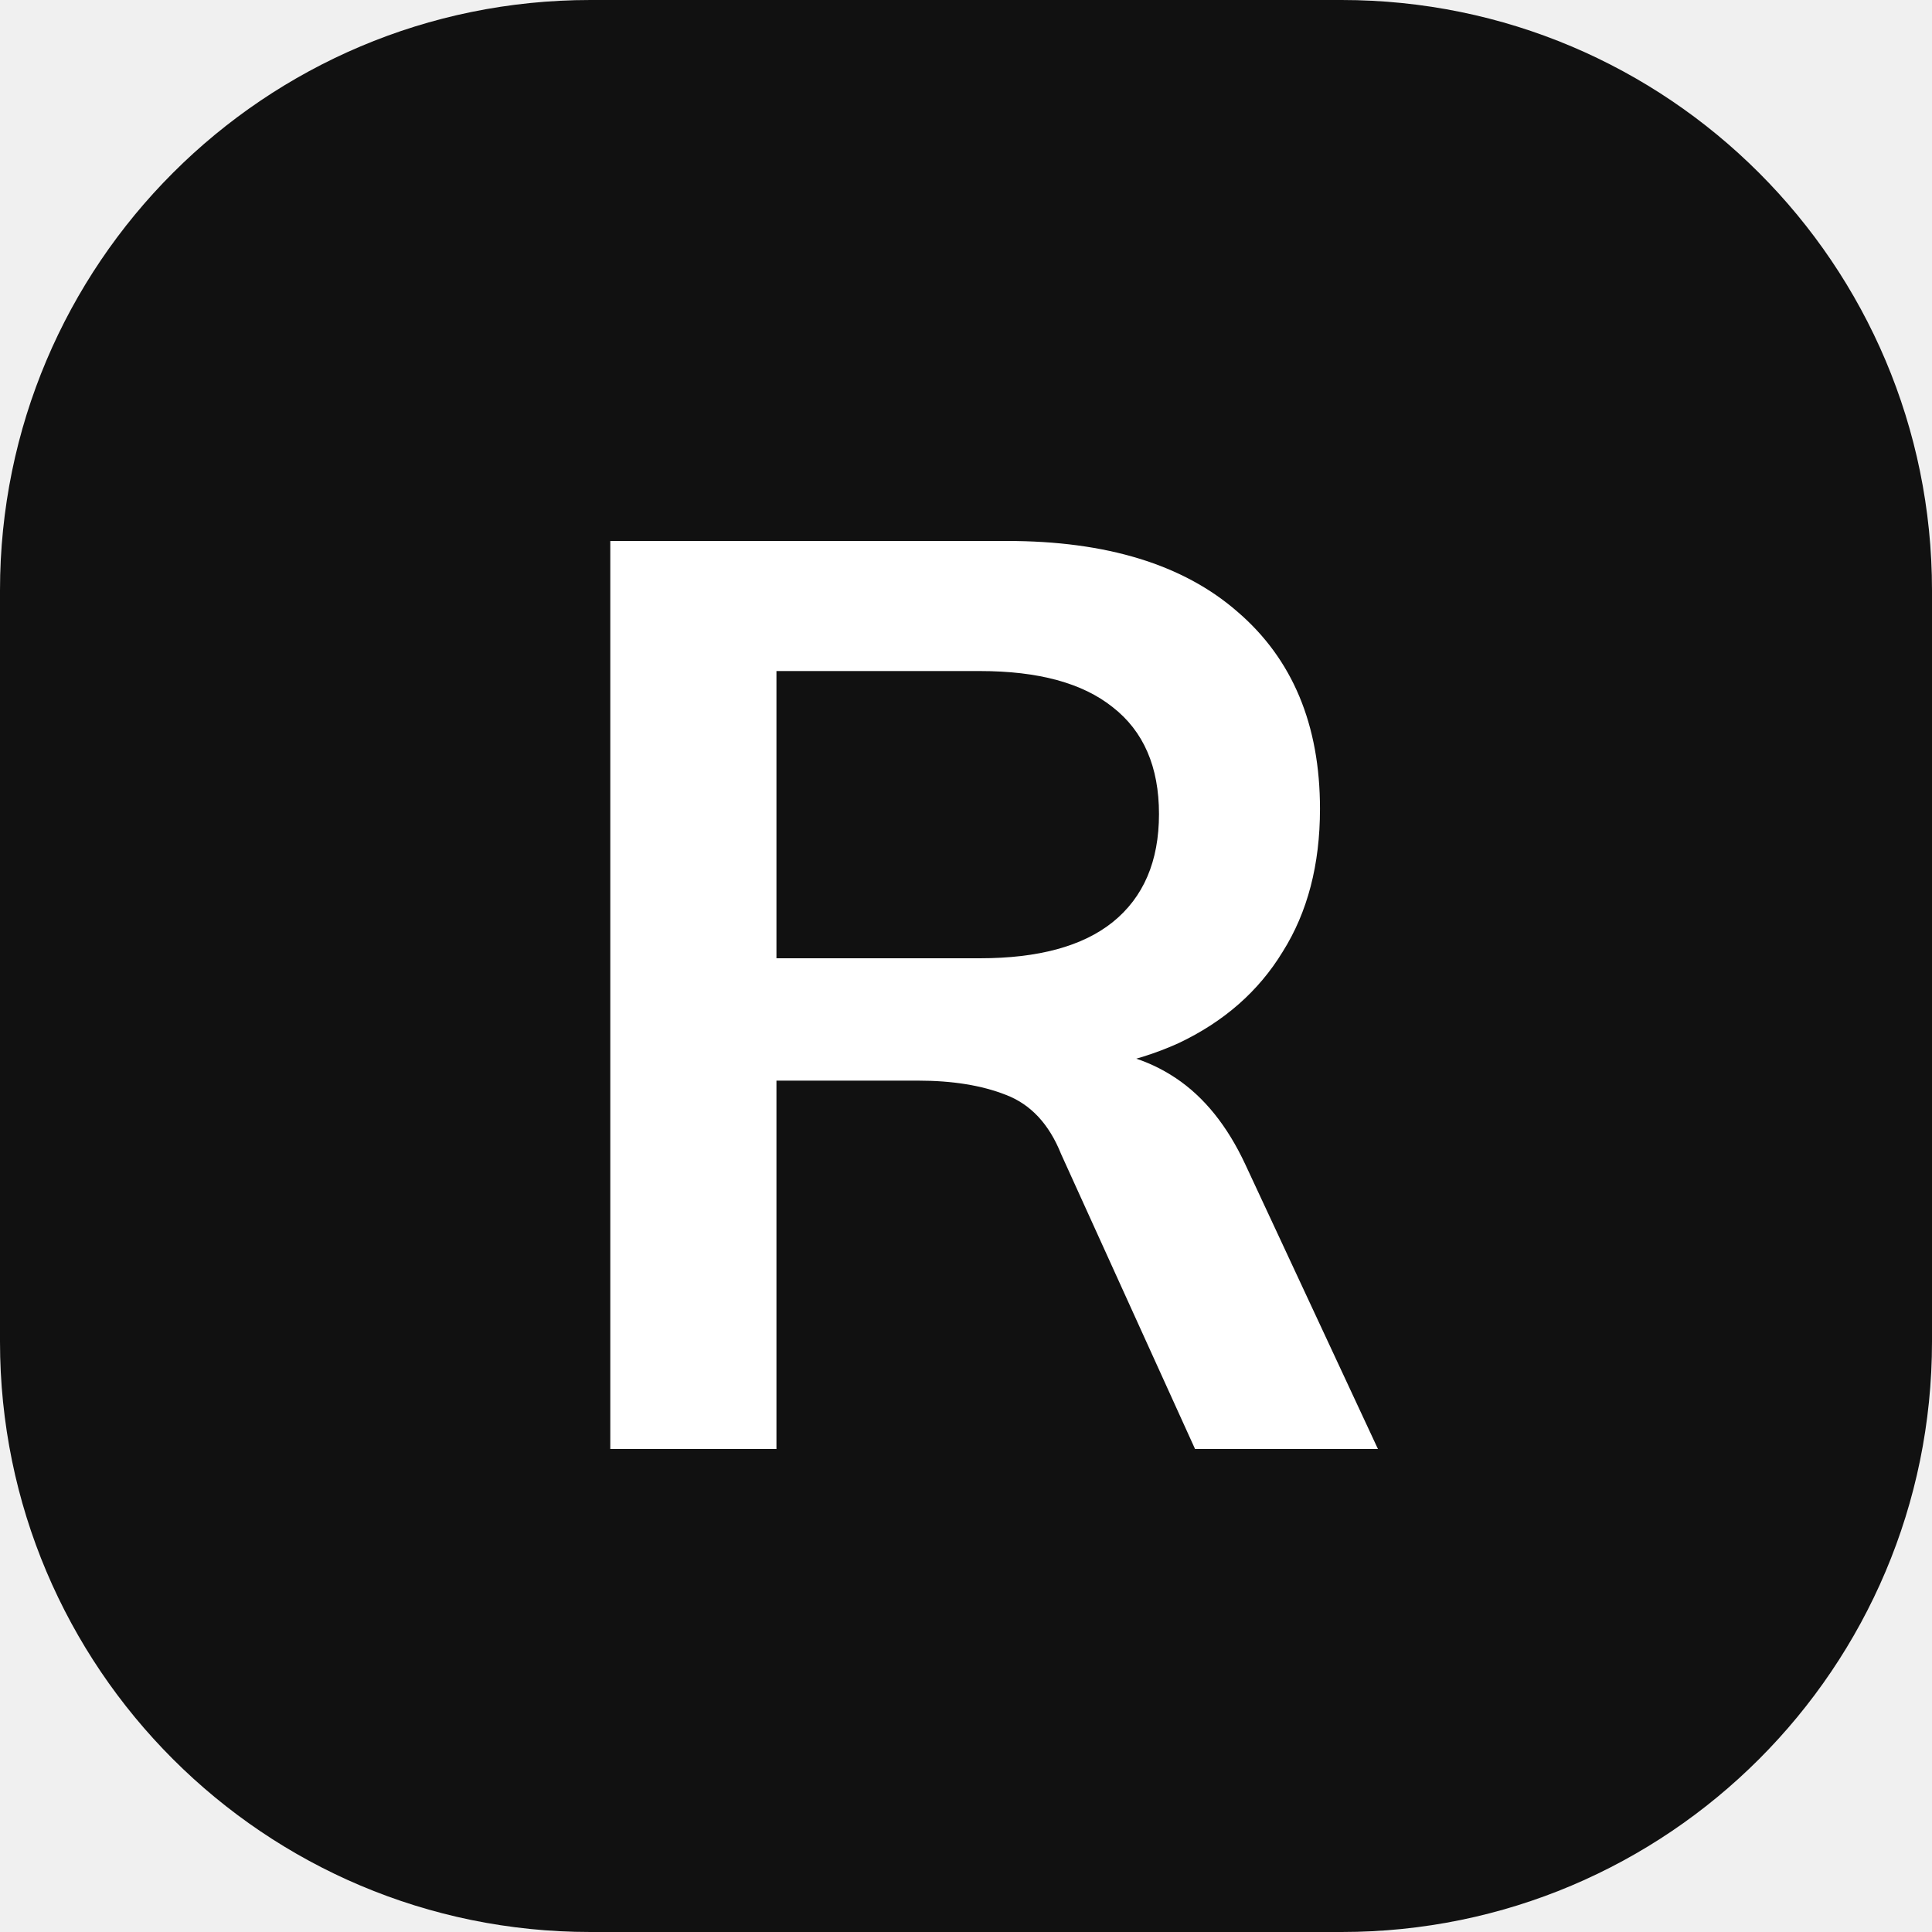
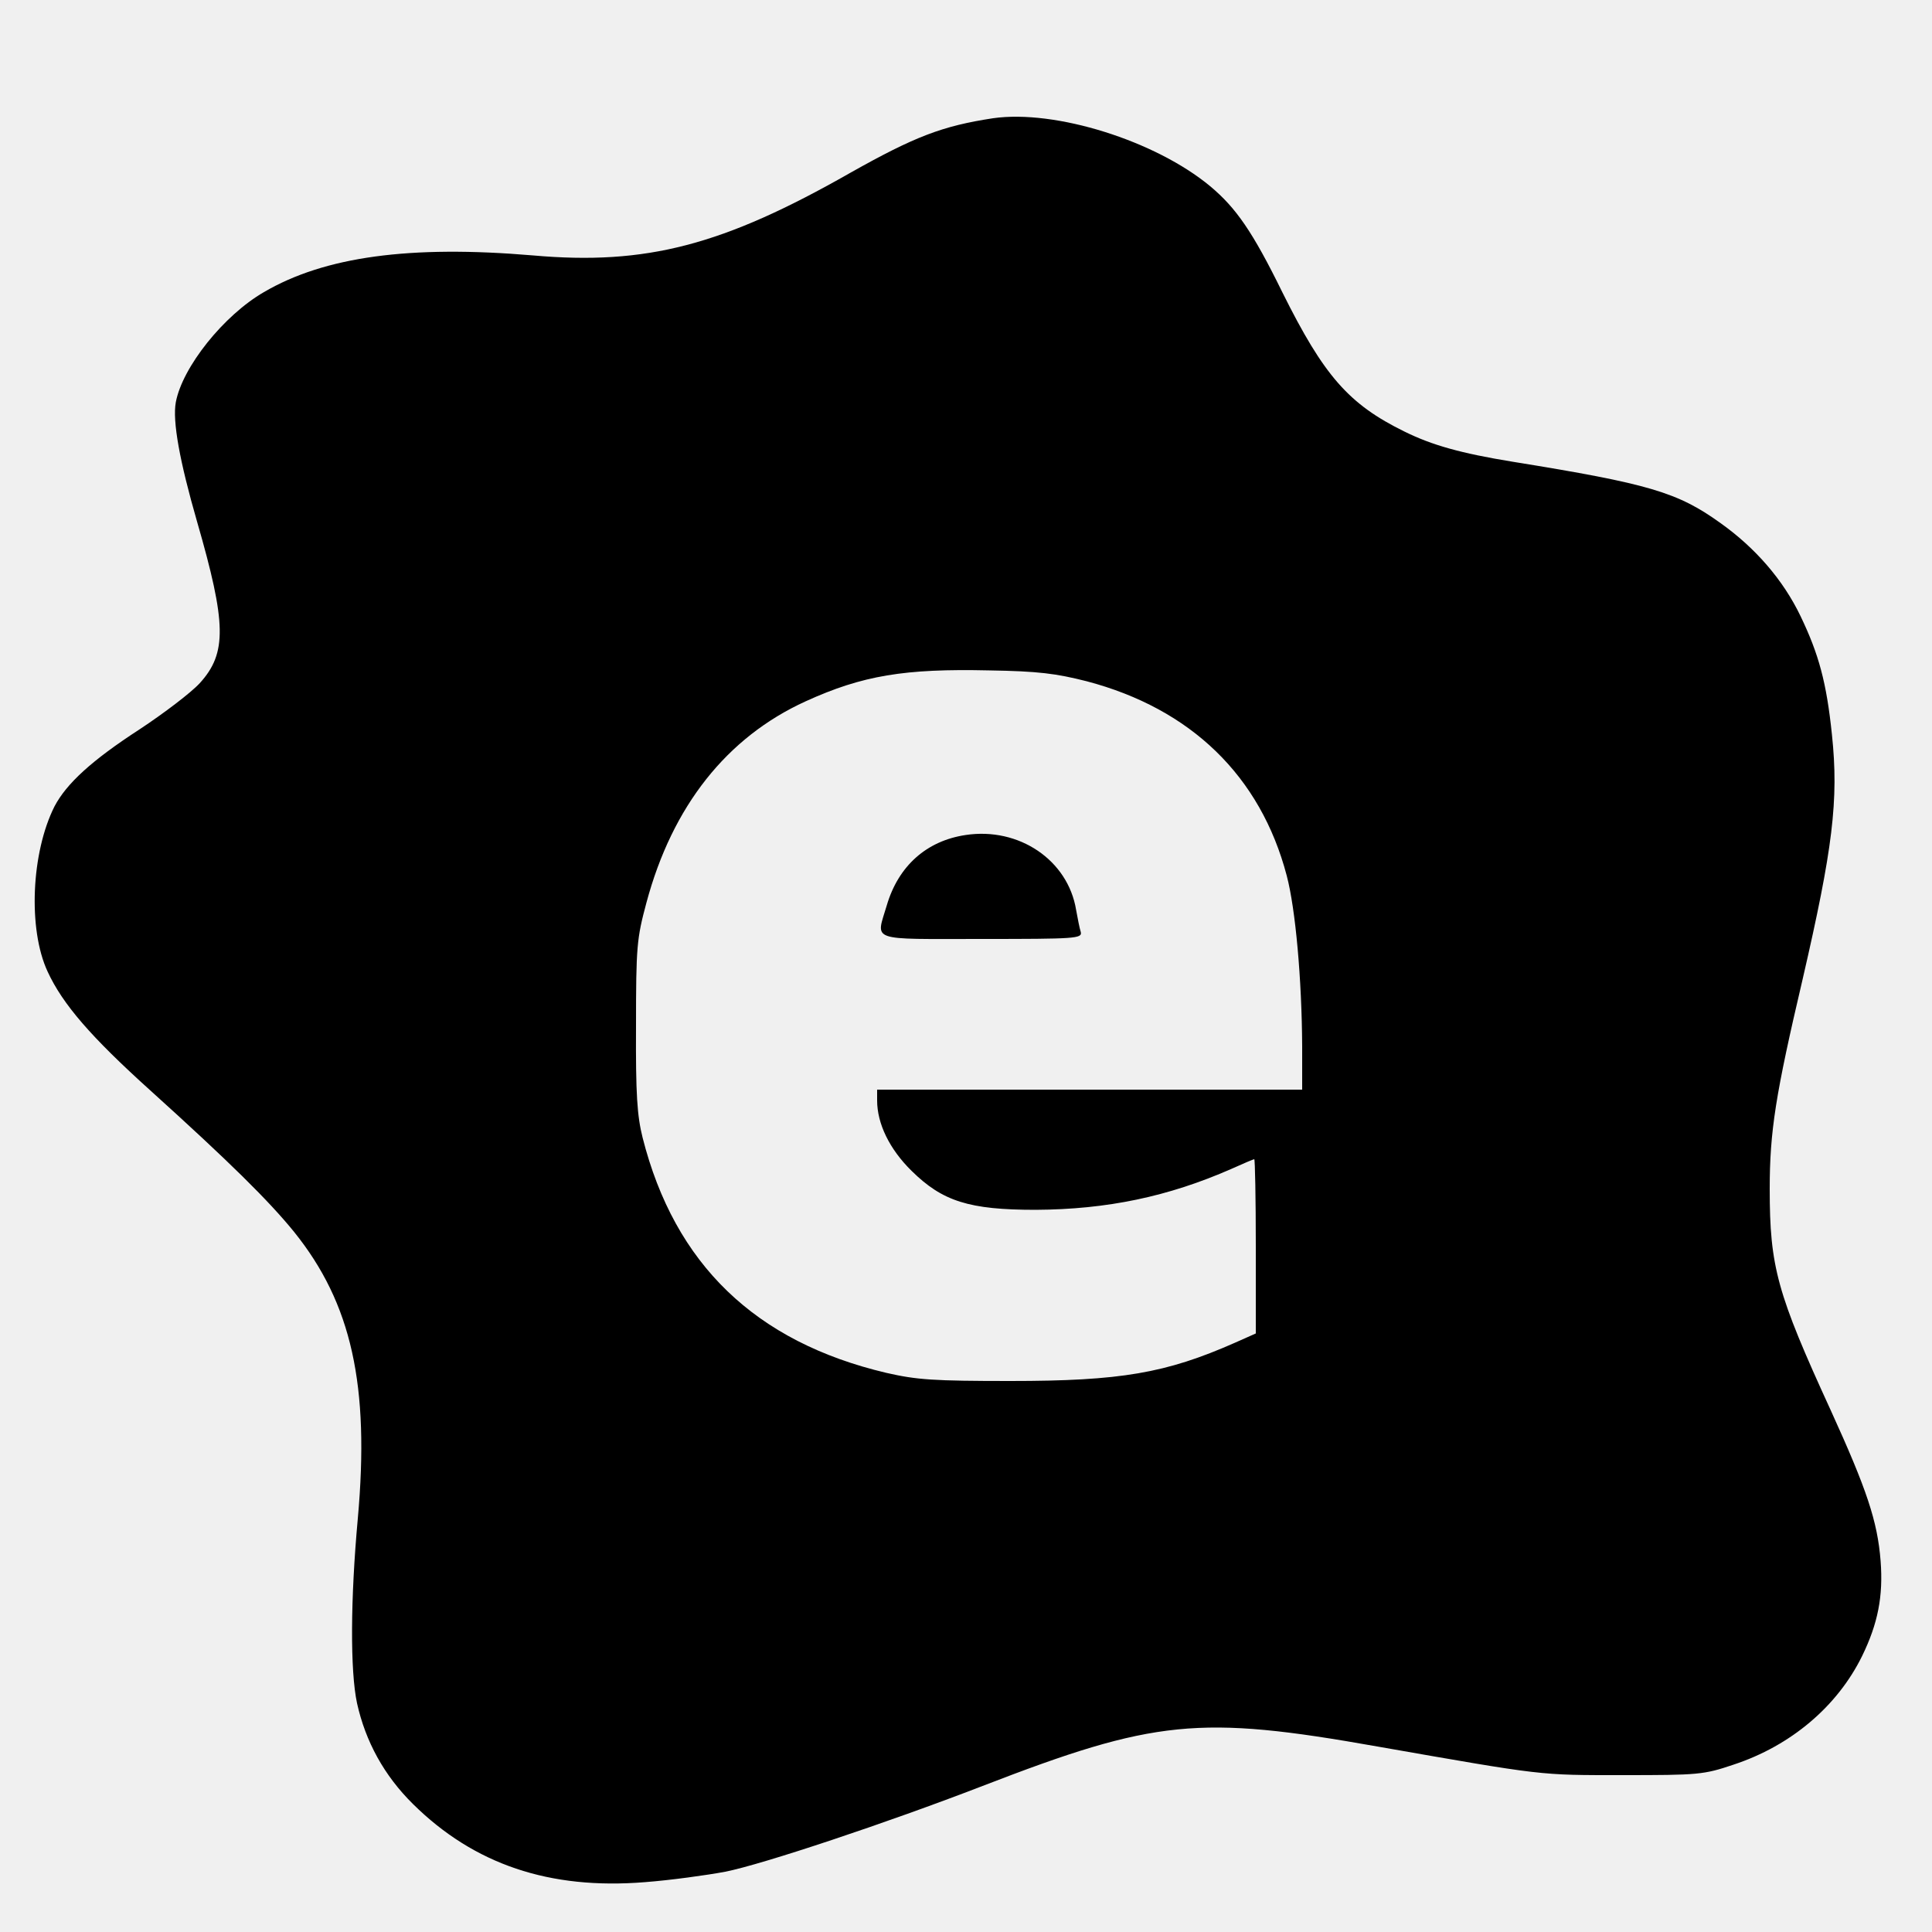
- <svg xmlns="http://www.w3.org/2000/svg" width="36" height="36" viewBox="0 0 36 36" fill="none">
-   <g clip-path="url(#clip0_144_4)">
-     <rect width="36" height="36" rx="11" fill="#111111" />
-     <path d="M11.372 27V10.08H18.764C20.62 10.08 22.052 10.52 23.06 11.4C24.084 12.28 24.596 13.504 24.596 15.072C24.596 16.112 24.364 17 23.9 17.736C23.452 18.472 22.804 19.04 21.956 19.44C21.108 19.824 20.108 20.016 18.956 20.016L19.292 19.56H20.108C20.78 19.56 21.38 19.736 21.908 20.088C22.436 20.44 22.868 20.976 23.204 21.696L25.676 27H22.268L19.772 21.504C19.548 20.944 19.204 20.576 18.74 20.4C18.292 20.224 17.748 20.136 17.108 20.136H14.468V27H11.372ZM14.468 17.856H18.26C19.348 17.856 20.172 17.632 20.732 17.184C21.308 16.72 21.596 16.048 21.596 15.168C21.596 14.288 21.308 13.624 20.732 13.176C20.172 12.728 19.348 12.504 18.26 12.504H14.468V17.856Z" fill="white" />
+ <svg xmlns="http://www.w3.org/2000/svg" version="1.0" width="30pt" height="30pt" viewBox="0 0 500 500" preserveAspectRatio="xMidYMid meet">
+   <g transform="translate(0,500) scale(0.1,-0.1)" fill="#000000" stroke="none">
+     <path d="M2570 4694 c-131 -20 -202 -47 -369 -141 -330 -188 -528 -240 -822 -214 -318 27 -539 -3 -696 -95 -104 -60 -211 -194 -228 -285 -9 -49 10 -153 55 -309 76 -263 78 -340 7 -418 -23 -25 -93 -78 -155 -119 -125 -81 -190 -141 -221 -200 -60 -119 -69 -317 -18 -427 39 -85 113 -170 266 -308 206 -186 307 -286 372 -366 149 -185 196 -397 165 -742 -19 -208 -20 -394 -2 -478 22 -99 70 -187 145 -261 158 -156 353 -222 600 -202 66 5 160 18 208 27 96 19 420 127 666 222 445 172 560 184 1022 102 434 -76 417 -74 635 -74 195 0 209 1 286 27 149 49 269 151 333 281 41 84 55 155 48 246 -8 103 -36 186 -129 390 -139 303 -158 371 -158 573 0 149 15 244 85 542 78 338 94 464 76 634 -14 135 -34 208 -81 306 -45 94 -117 177 -207 241 -111 80 -185 102 -538 159 -135 22 -209 43 -280 78 -145 71 -209 145 -316 360 -77 157 -120 219 -187 275 -142 118 -401 199 -562 176z m242 -1457 c270 -71 450 -245 518 -503 23 -87 39 -269 40 -441 l0 -113 -550 0 -550 0 0 -28 c0 -60 32 -126 89 -182 80 -79 149 -101 321 -101 185 1 343 34 507 106 31 14 57 25 59 25 2 0 4 -101 4 -226 l0 -225 -54 -24 c-179 -79 -296 -99 -581 -99 -199 0 -242 3 -321 21 -339 80 -548 281 -631 609 -14 56 -18 111 -17 289 0 206 2 226 27 319 67 250 208 428 412 521 147 67 256 85 475 80 127 -2 173 -8 252 -28z" />
+     <path d="M2499 2839 c-101 -15 -174 -80 -204 -182 -28 -95 -50 -87 246 -87 243 0 260 1 256 18 -3 9 -8 35 -12 57 -21 129 -148 215 -286 194z" />
  </g>
-   <defs>
-     <clipPath id="clip0_144_4">
-       <rect width="36" height="36" rx="11" fill="white" />
-     </clipPath>
-   </defs>
</svg>
